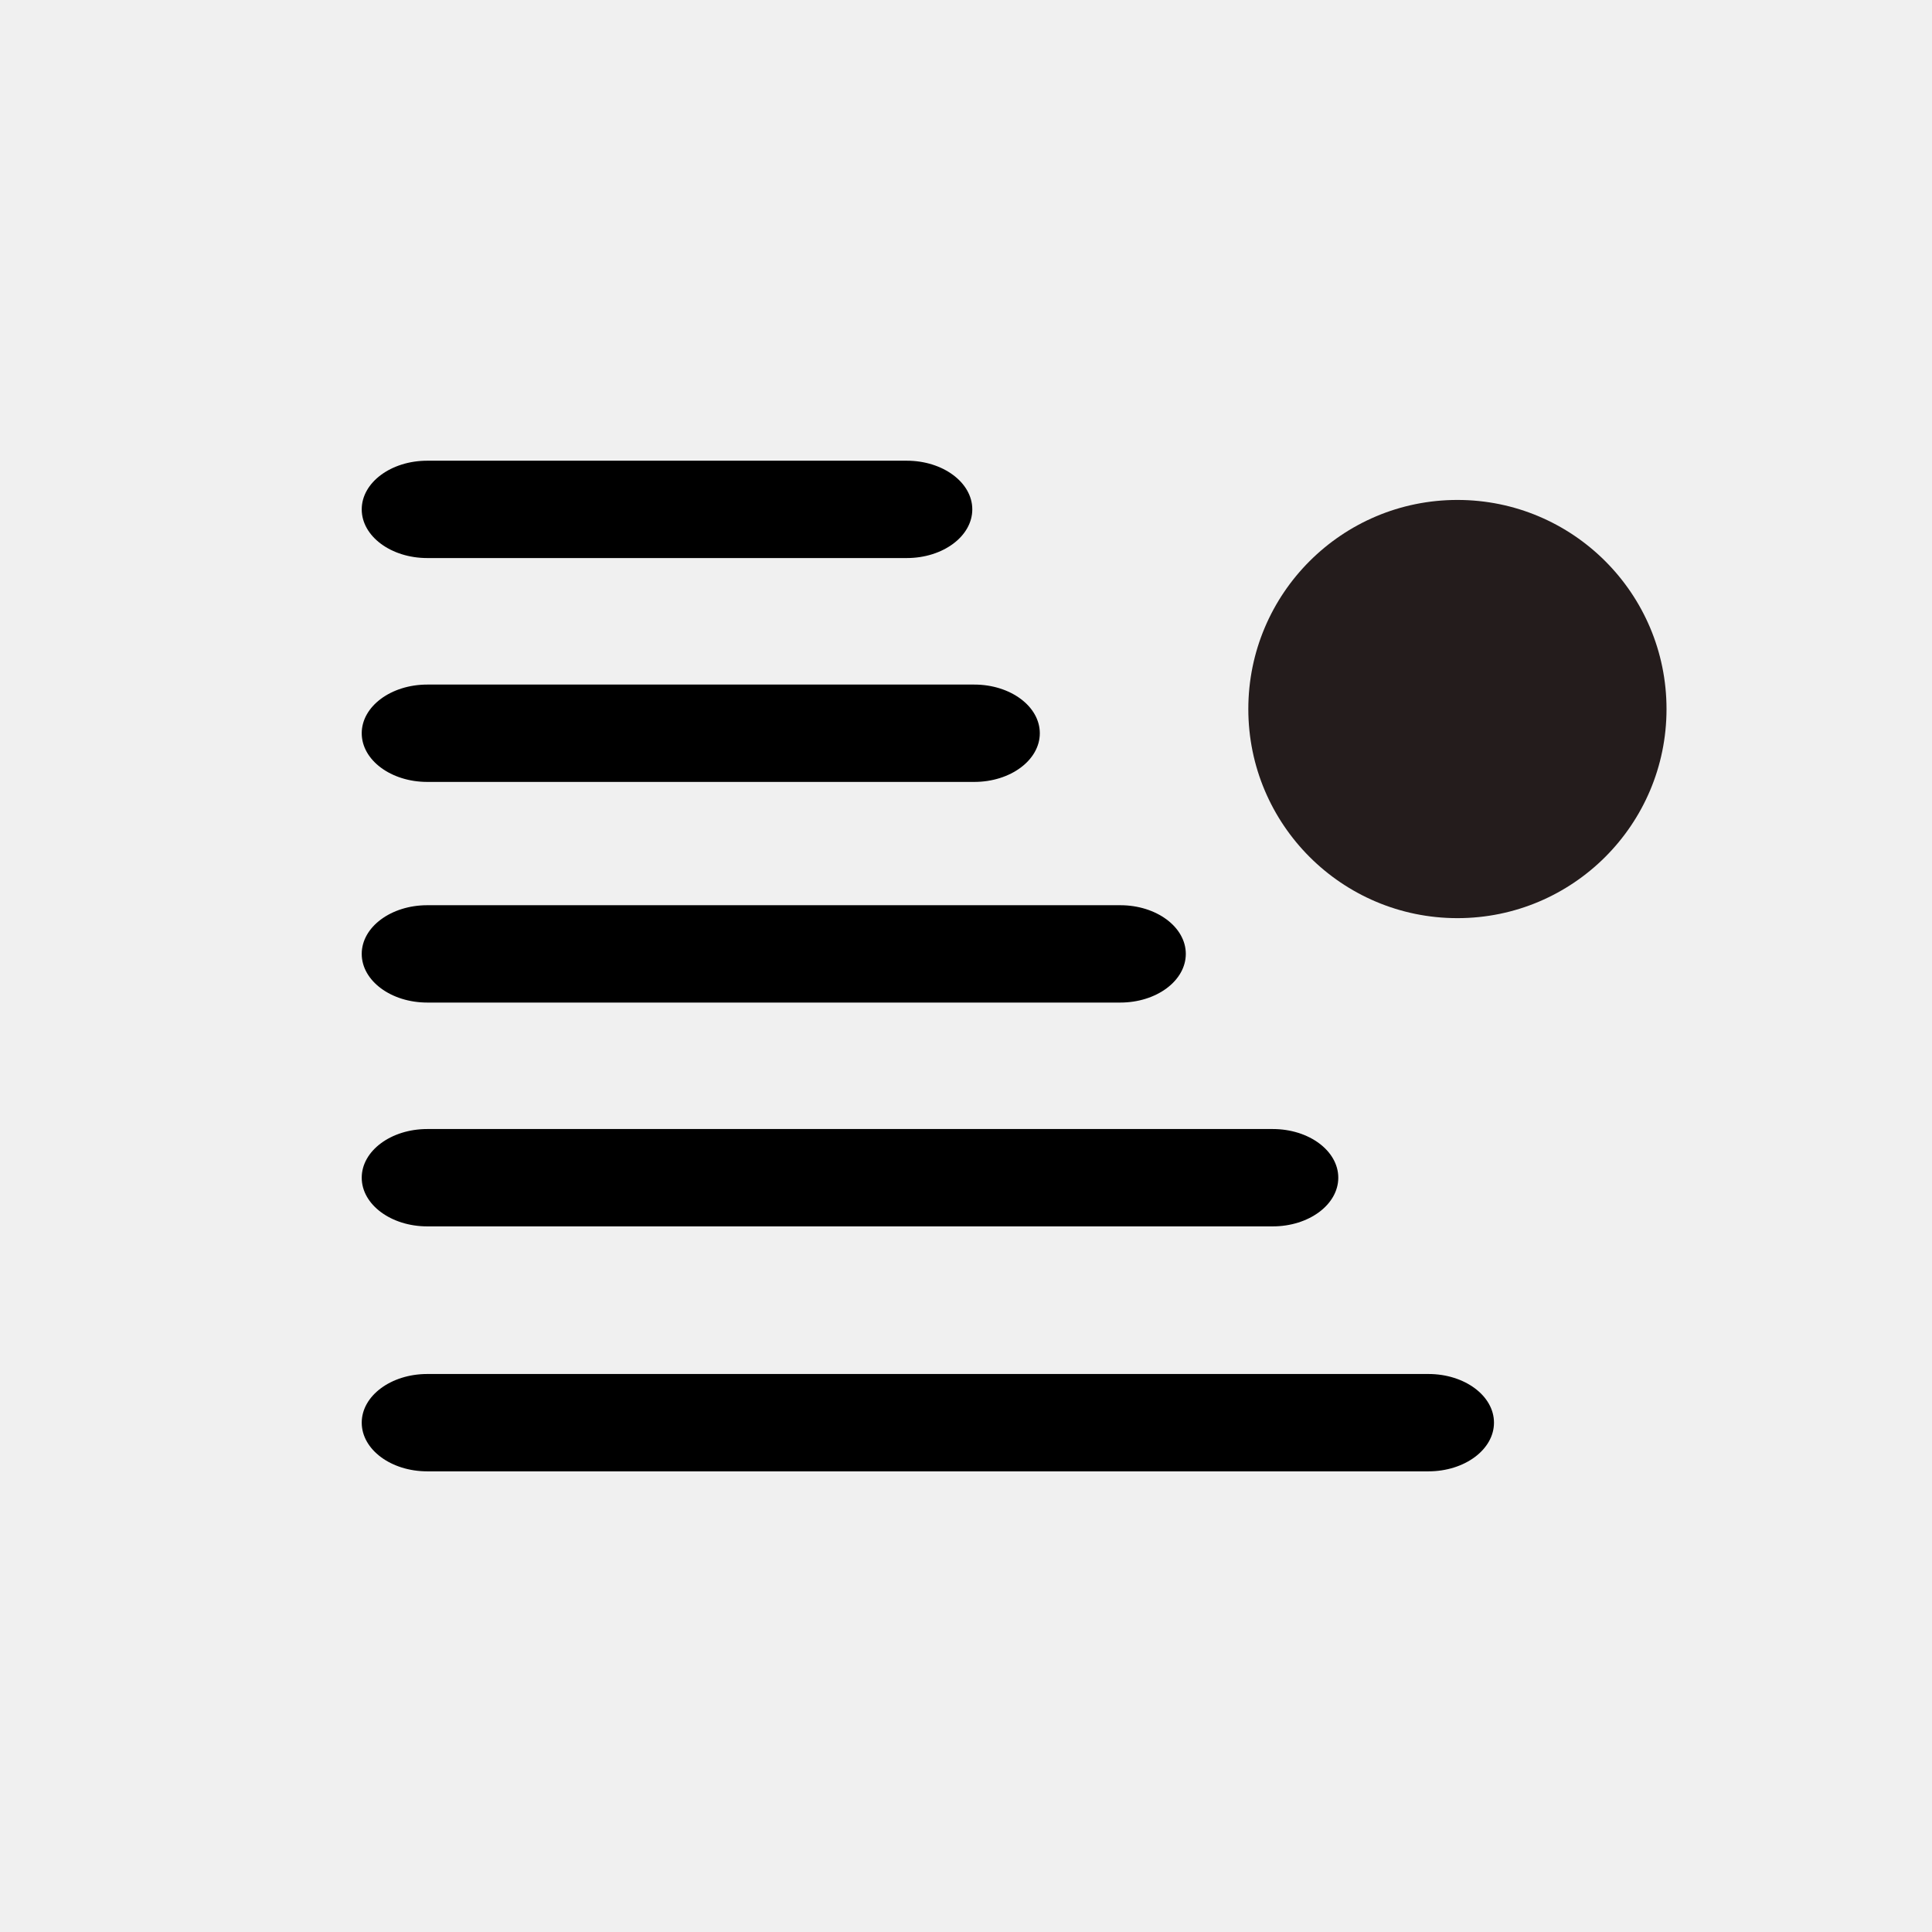
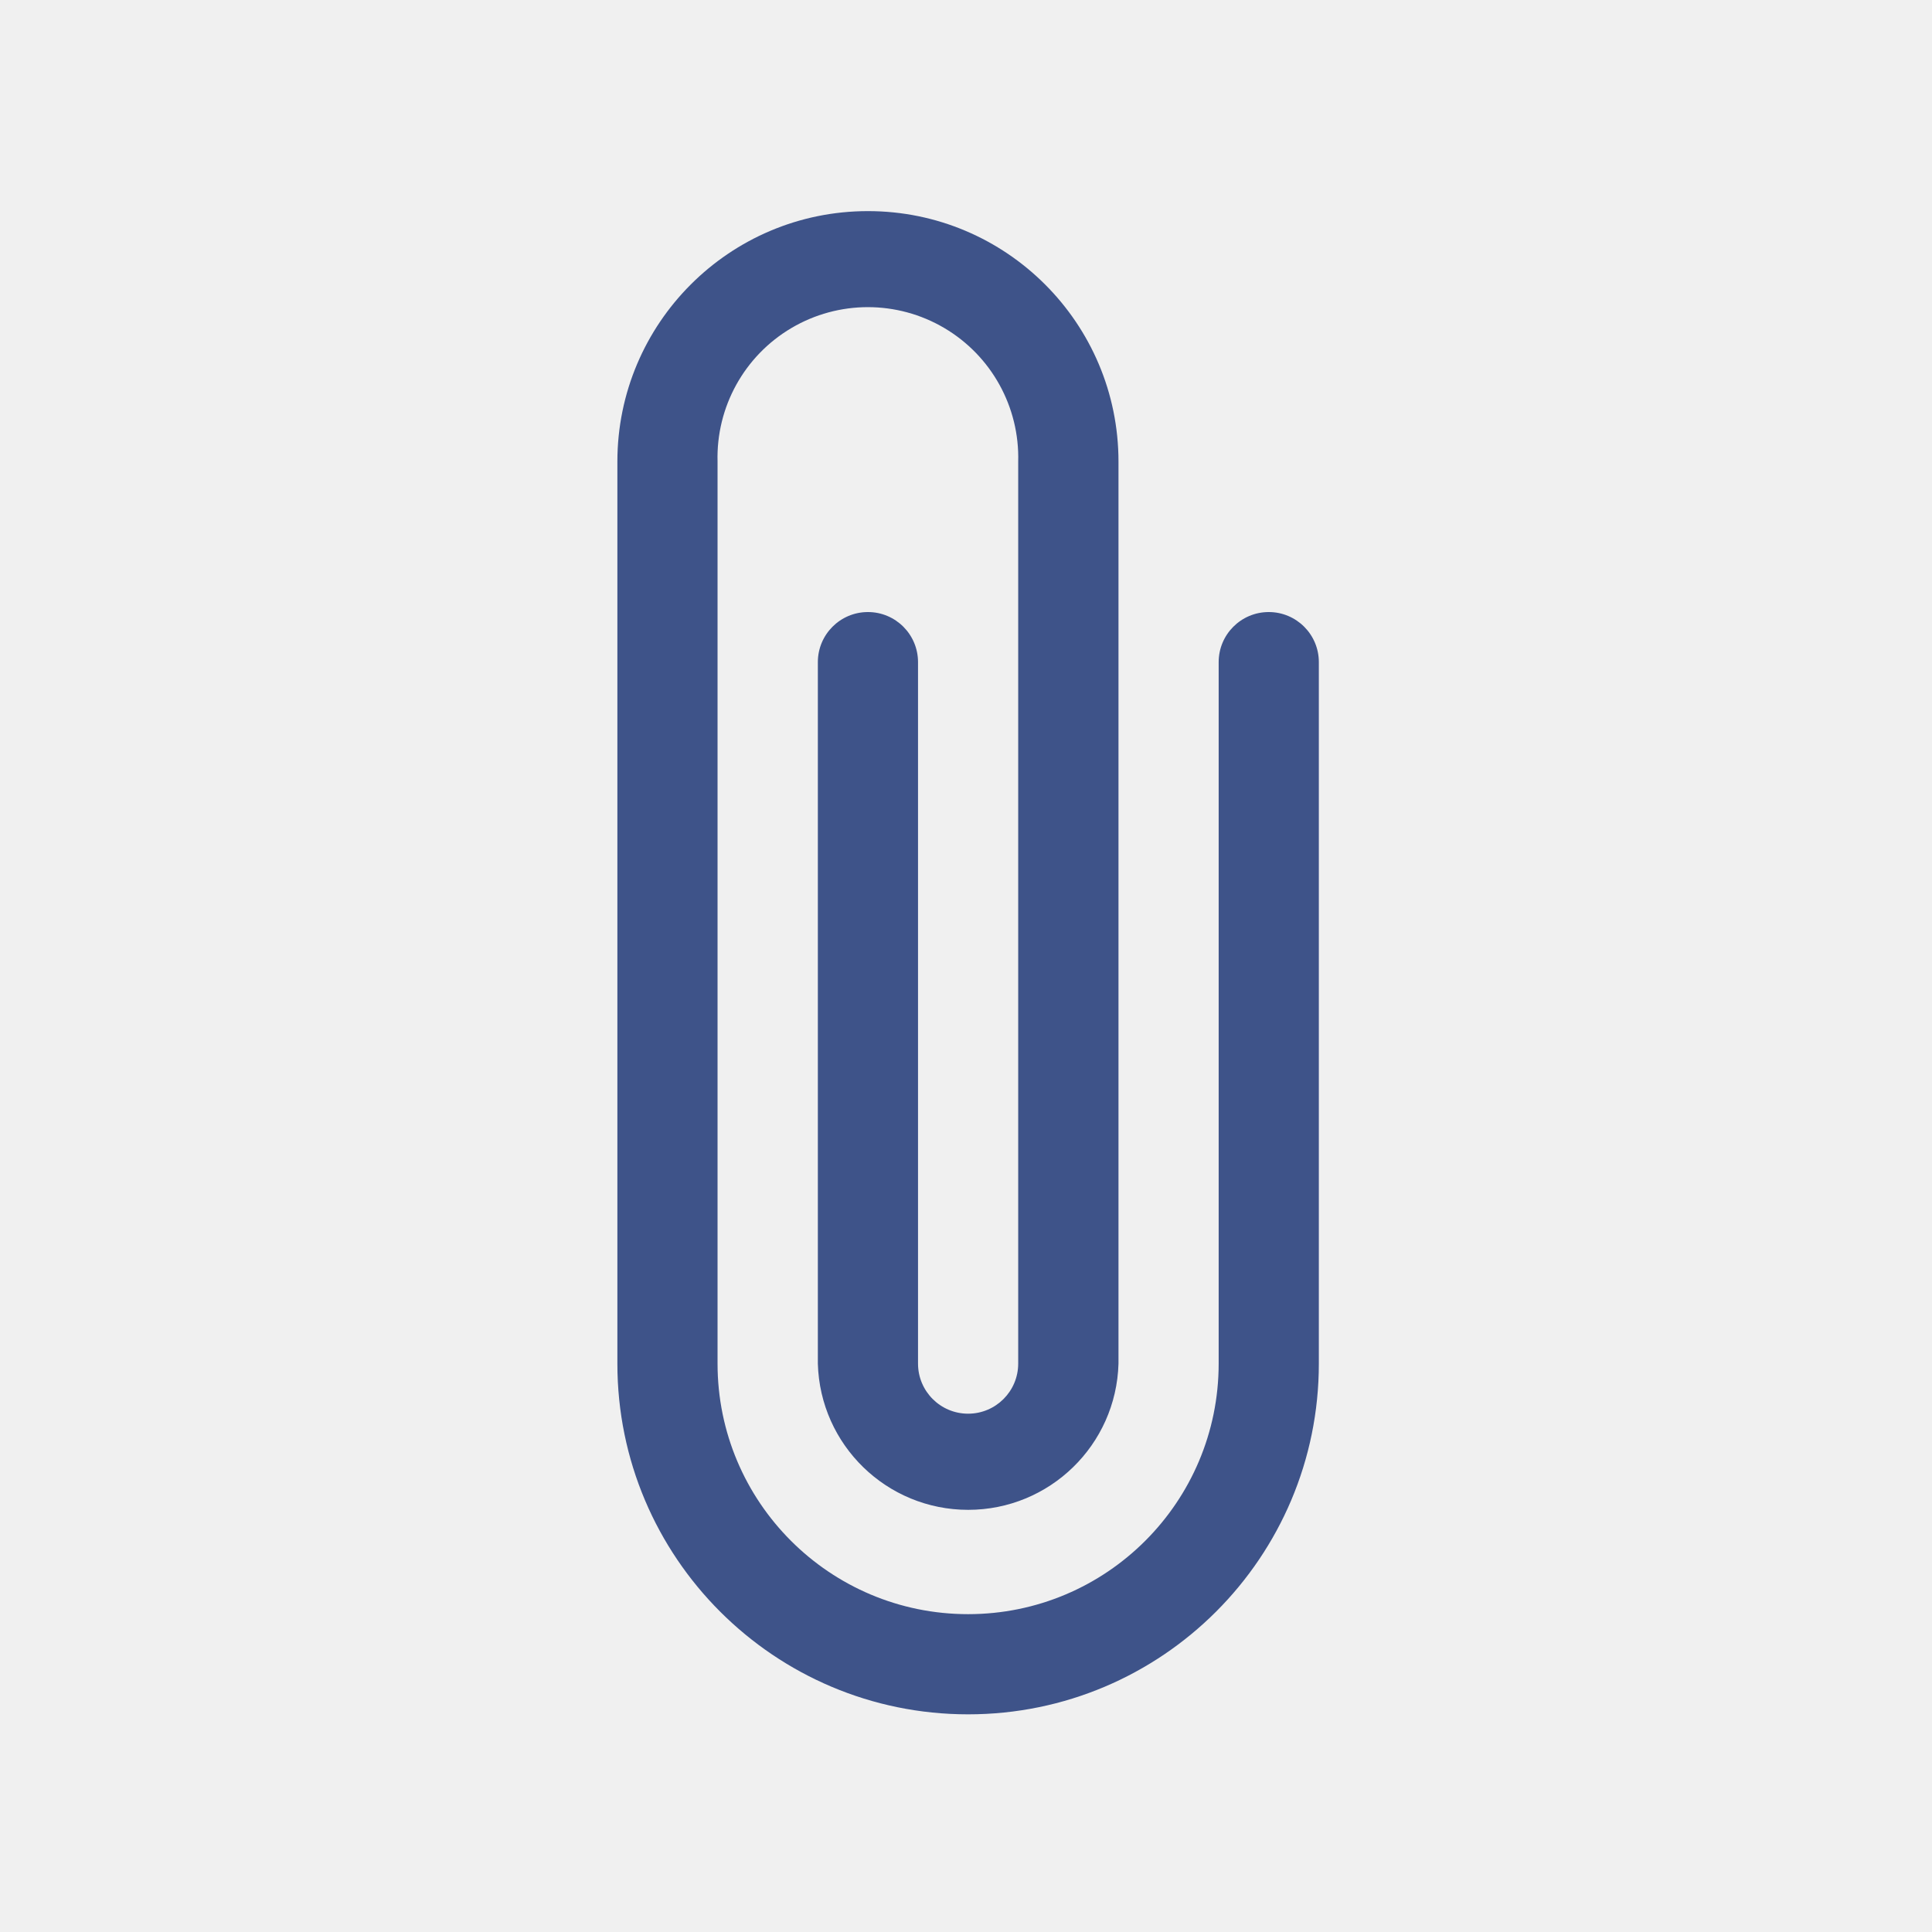
- <svg xmlns="http://www.w3.org/2000/svg" width="39mm" height="39mm" viewBox="0 0 39 39" version="1.1" id="svg8">
-   <defs id="defs2" />
-   <g id="layer1" transform="translate(0,-258)">
-     <rect style="opacity:1;fill:black;fill-opacity:1;stroke:none;stroke-width:2;stroke-linecap:round;stroke-linejoin:round;stroke-miterlimit:4;stroke-dasharray:none;stroke-opacity:1" id="rect5110" width="12.325" height="1.965" x="7.302" y="267.3" rx="1.323" ry="1.323" />
-     <rect style="opacity:1;fill:black;fill-opacity:1;stroke:none;stroke-width:2;stroke-linecap:round;stroke-linejoin:round;stroke-miterlimit:4;stroke-dasharray:none;stroke-opacity:1" id="rect5110-3" width="13.688" height="1.965" x="7.302" y="271.819" rx="1.323" ry="1.323" />
-     <rect style="opacity:1;fill:black;fill-opacity:1;stroke:none;stroke-width:2;stroke-linecap:round;stroke-linejoin:round;stroke-miterlimit:4;stroke-dasharray:none;stroke-opacity:1" id="rect5110-6" width="16.635" height="1.965" x="7.302" y="276.273" rx="1.323" ry="1.323" />
-     <rect style="opacity:1;fill:black;fill-opacity:1;stroke:none;stroke-width:2;stroke-linecap:round;stroke-linejoin:round;stroke-miterlimit:4;stroke-dasharray:none;stroke-opacity:1" id="rect5110-7" width="19.713" height="1.965" x="7.302" y="280.791" rx="1.323" ry="1.323" />
-     <rect style="opacity:1;fill:black;fill-opacity:1;stroke:none;stroke-width:2;stroke-linecap:round;stroke-linejoin:round;stroke-miterlimit:4;stroke-dasharray:none;stroke-opacity:1" id="rect5110-5" width="22.856" height="1.965" x="7.302" y="285.736" rx="1.323" ry="1.323" />
-     <circle style="opacity:1;fill:#241c1c;fill-opacity:1;stroke:none;stroke-width:2.465;stroke-linecap:round;stroke-linejoin:round;stroke-miterlimit:4;stroke-dasharray:none;stroke-dashoffset:74.268;stroke-opacity:1;paint-order:fill markers stroke" id="path836" cx="29.42" cy="272.313" r="4.221" />
+ <svg xmlns="http://www.w3.org/2000/svg" width="64" height="64" viewBox="0 0 16.933 16.933" version="1.1" id="svg8">
+   <defs id="defs2">
+     <marker orient="auto" refY="0.0" refX="0.0" id="marker1178" style="overflow:visible">
+       <path id="path1176" d="M 0.0,0.0 L 5.0,-5.0 L -12.5,0.0 L 5.0,5.0 L 0.0,0.0 z " style="fill-rule:evenodd;stroke:black;stroke-width:1pt;stroke-opacity:1" transform="scale(0.8) translate(12.5,0)" />
+     </marker>
+     <marker orient="auto" refY="0.0" refX="0.0" id="Arrow1Lstart" style="overflow:visible">
+       <path id="path900" d="M 0.0,0.0 L 5.0,-5.0 L -12.5,0.0 L 5.0,5.0 L 0.0,0.0 z " style="fill-rule:evenodd;stroke:black;stroke-width:1pt;stroke-opacity:1" transform="scale(0.8) translate(12.5,0)" />
+     </marker>
+   </defs>
+   <g id="layer1" transform="translate(0,-280.0667)">
+     <g id="g861" transform="translate(0,3e-6)" />
+     <path d="m 5.411,284.113 a 2.196,2.196 0 0 1 4.392,0 v 7.905 a 1.318,1.318 0 0 1 -2.635,0 v -6.148 a 0.439,0.439 0 0 1 0.878,0 v 6.148 a 0.439,0.439 0 0 0 0.878,0 v -7.905 a 1.318,1.318 0 1 0 -2.635,0 v 7.905 a 2.196,2.196 0 0 0 4.392,0 v -6.148 a 0.439,0.439 0 0 1 0.878,0 v 6.148 a 3.074,3.074 0 1 1 -6.148,0 z" id="path2" style="stroke-width:0.265;fill:#3e5389;fill-opacity:1" />
  </g>
+   <style id="style817" type="text/css">
+ 	.st0{fill:#FFFFFF;}
+ 	.st1{fill:none;}
+ 	.st2{fill:#3E5389;}
+ </style>
</svg>
